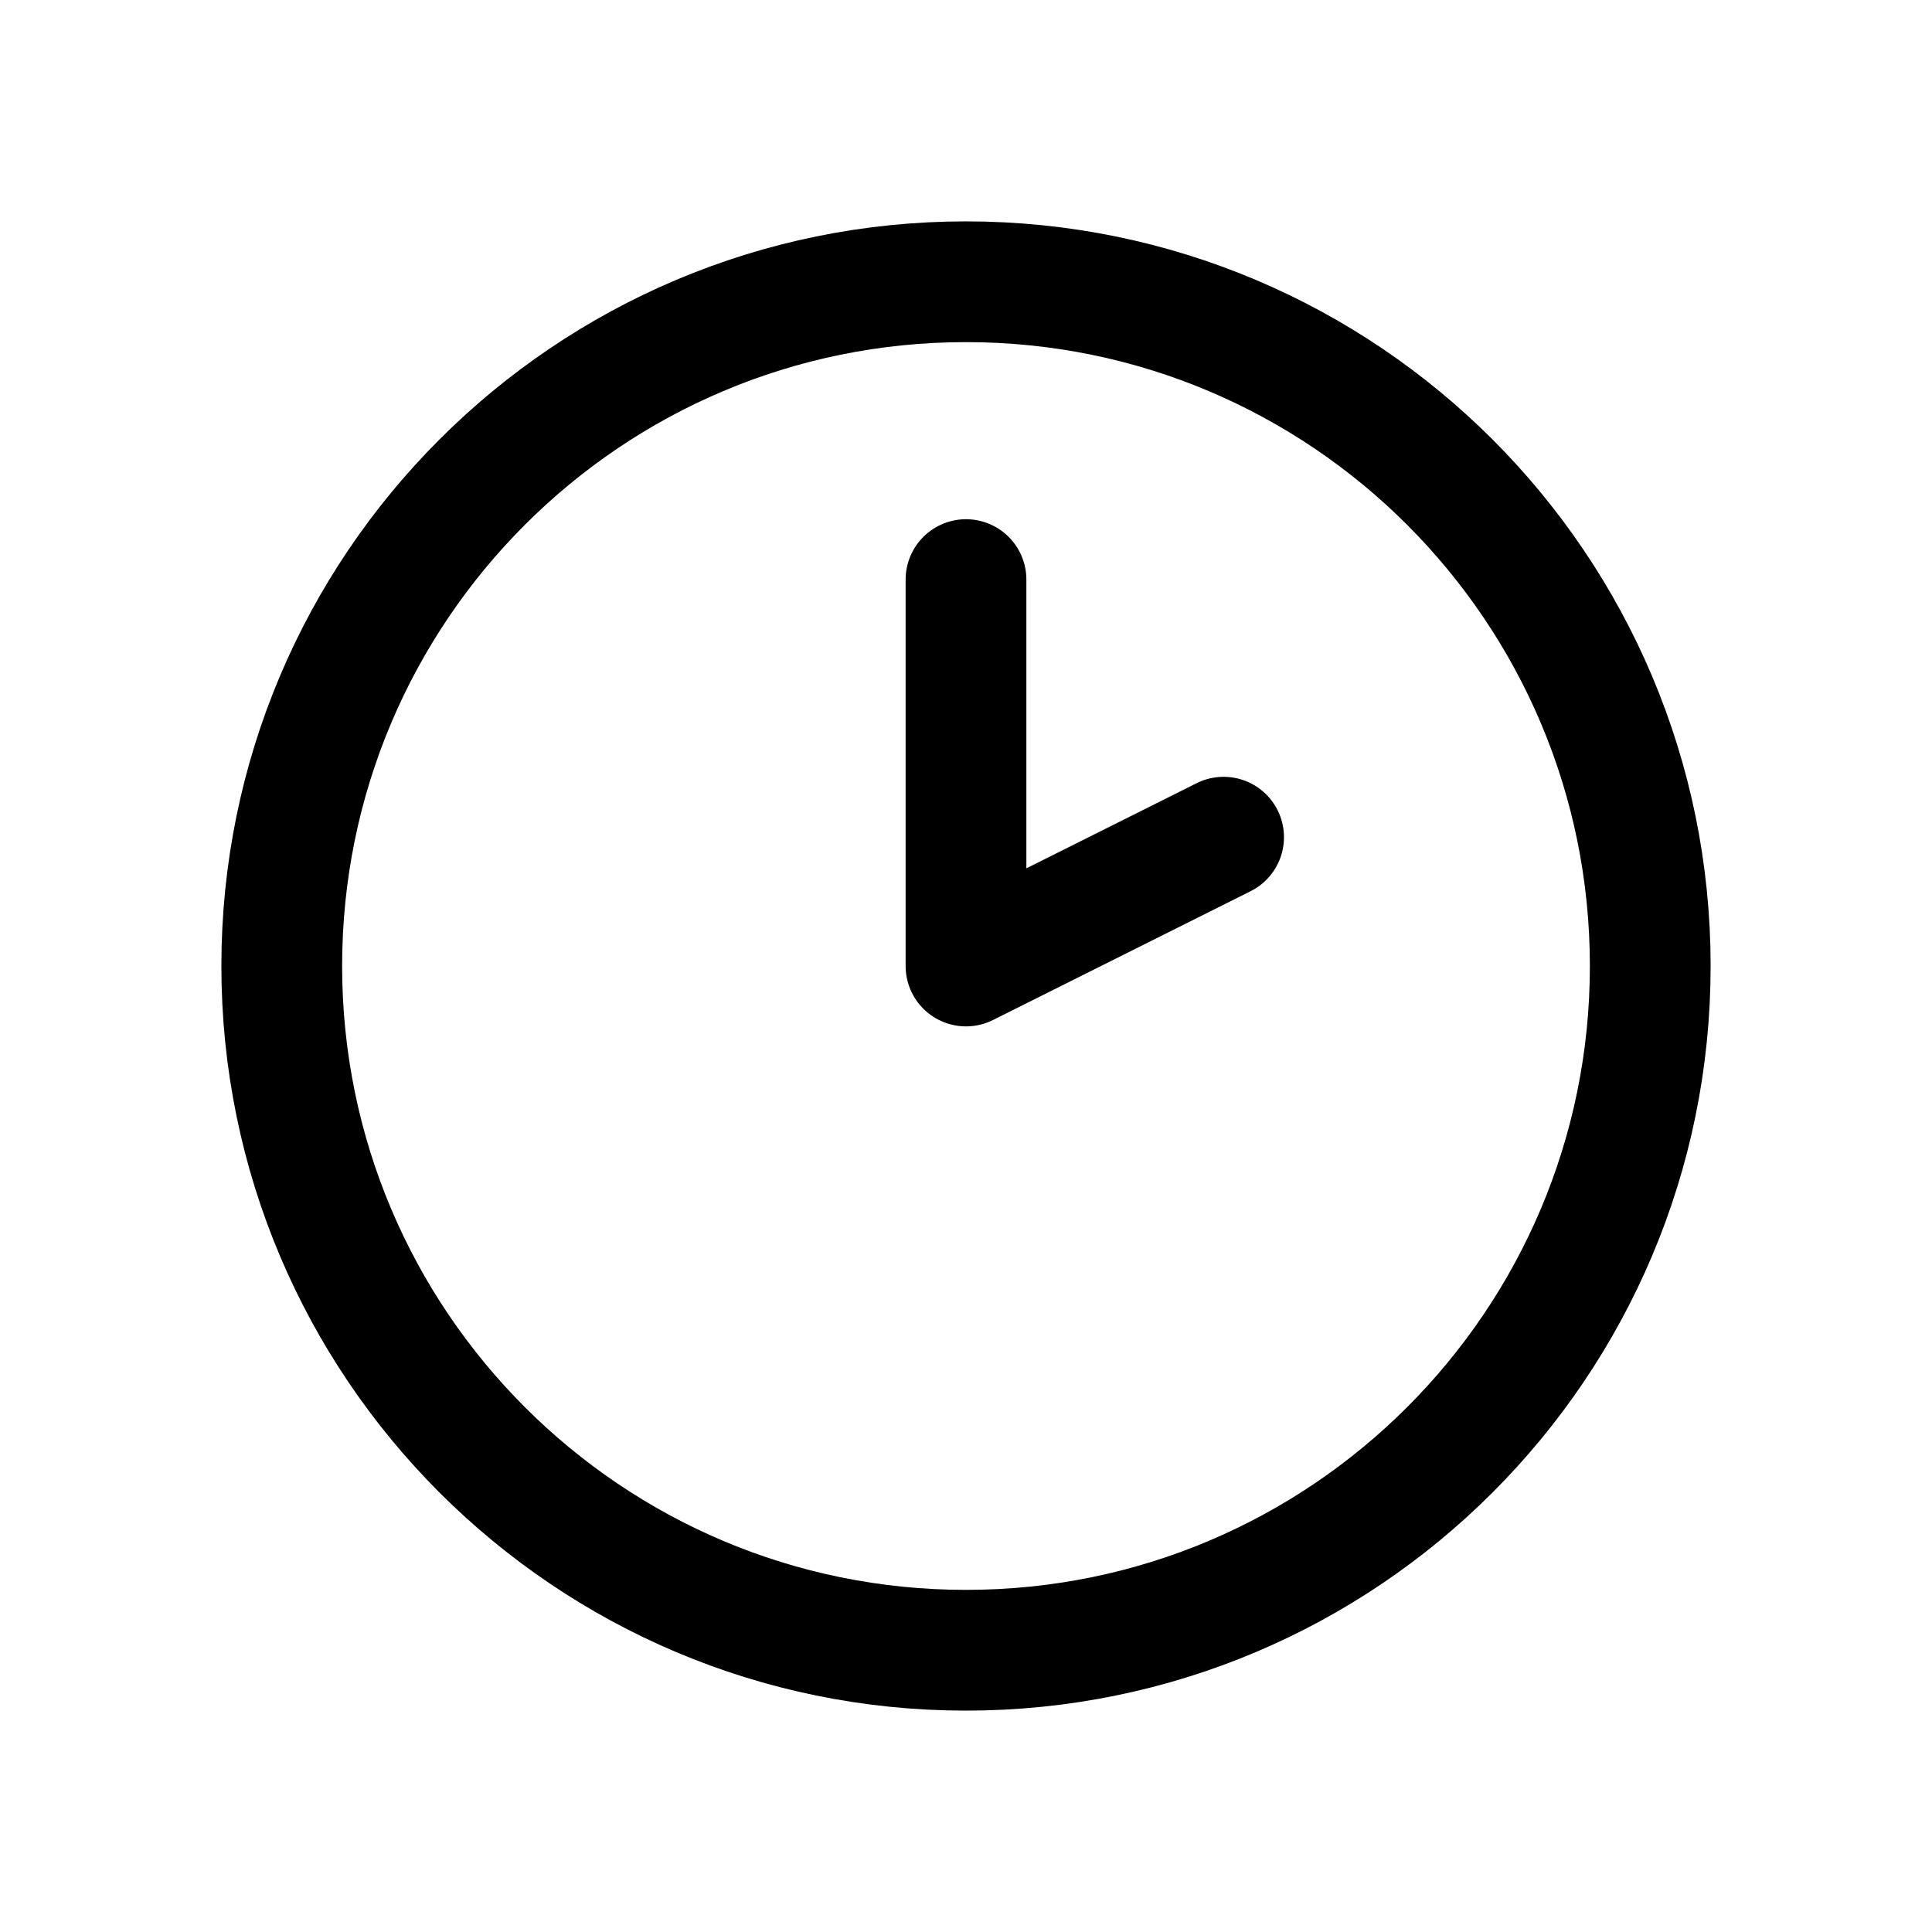
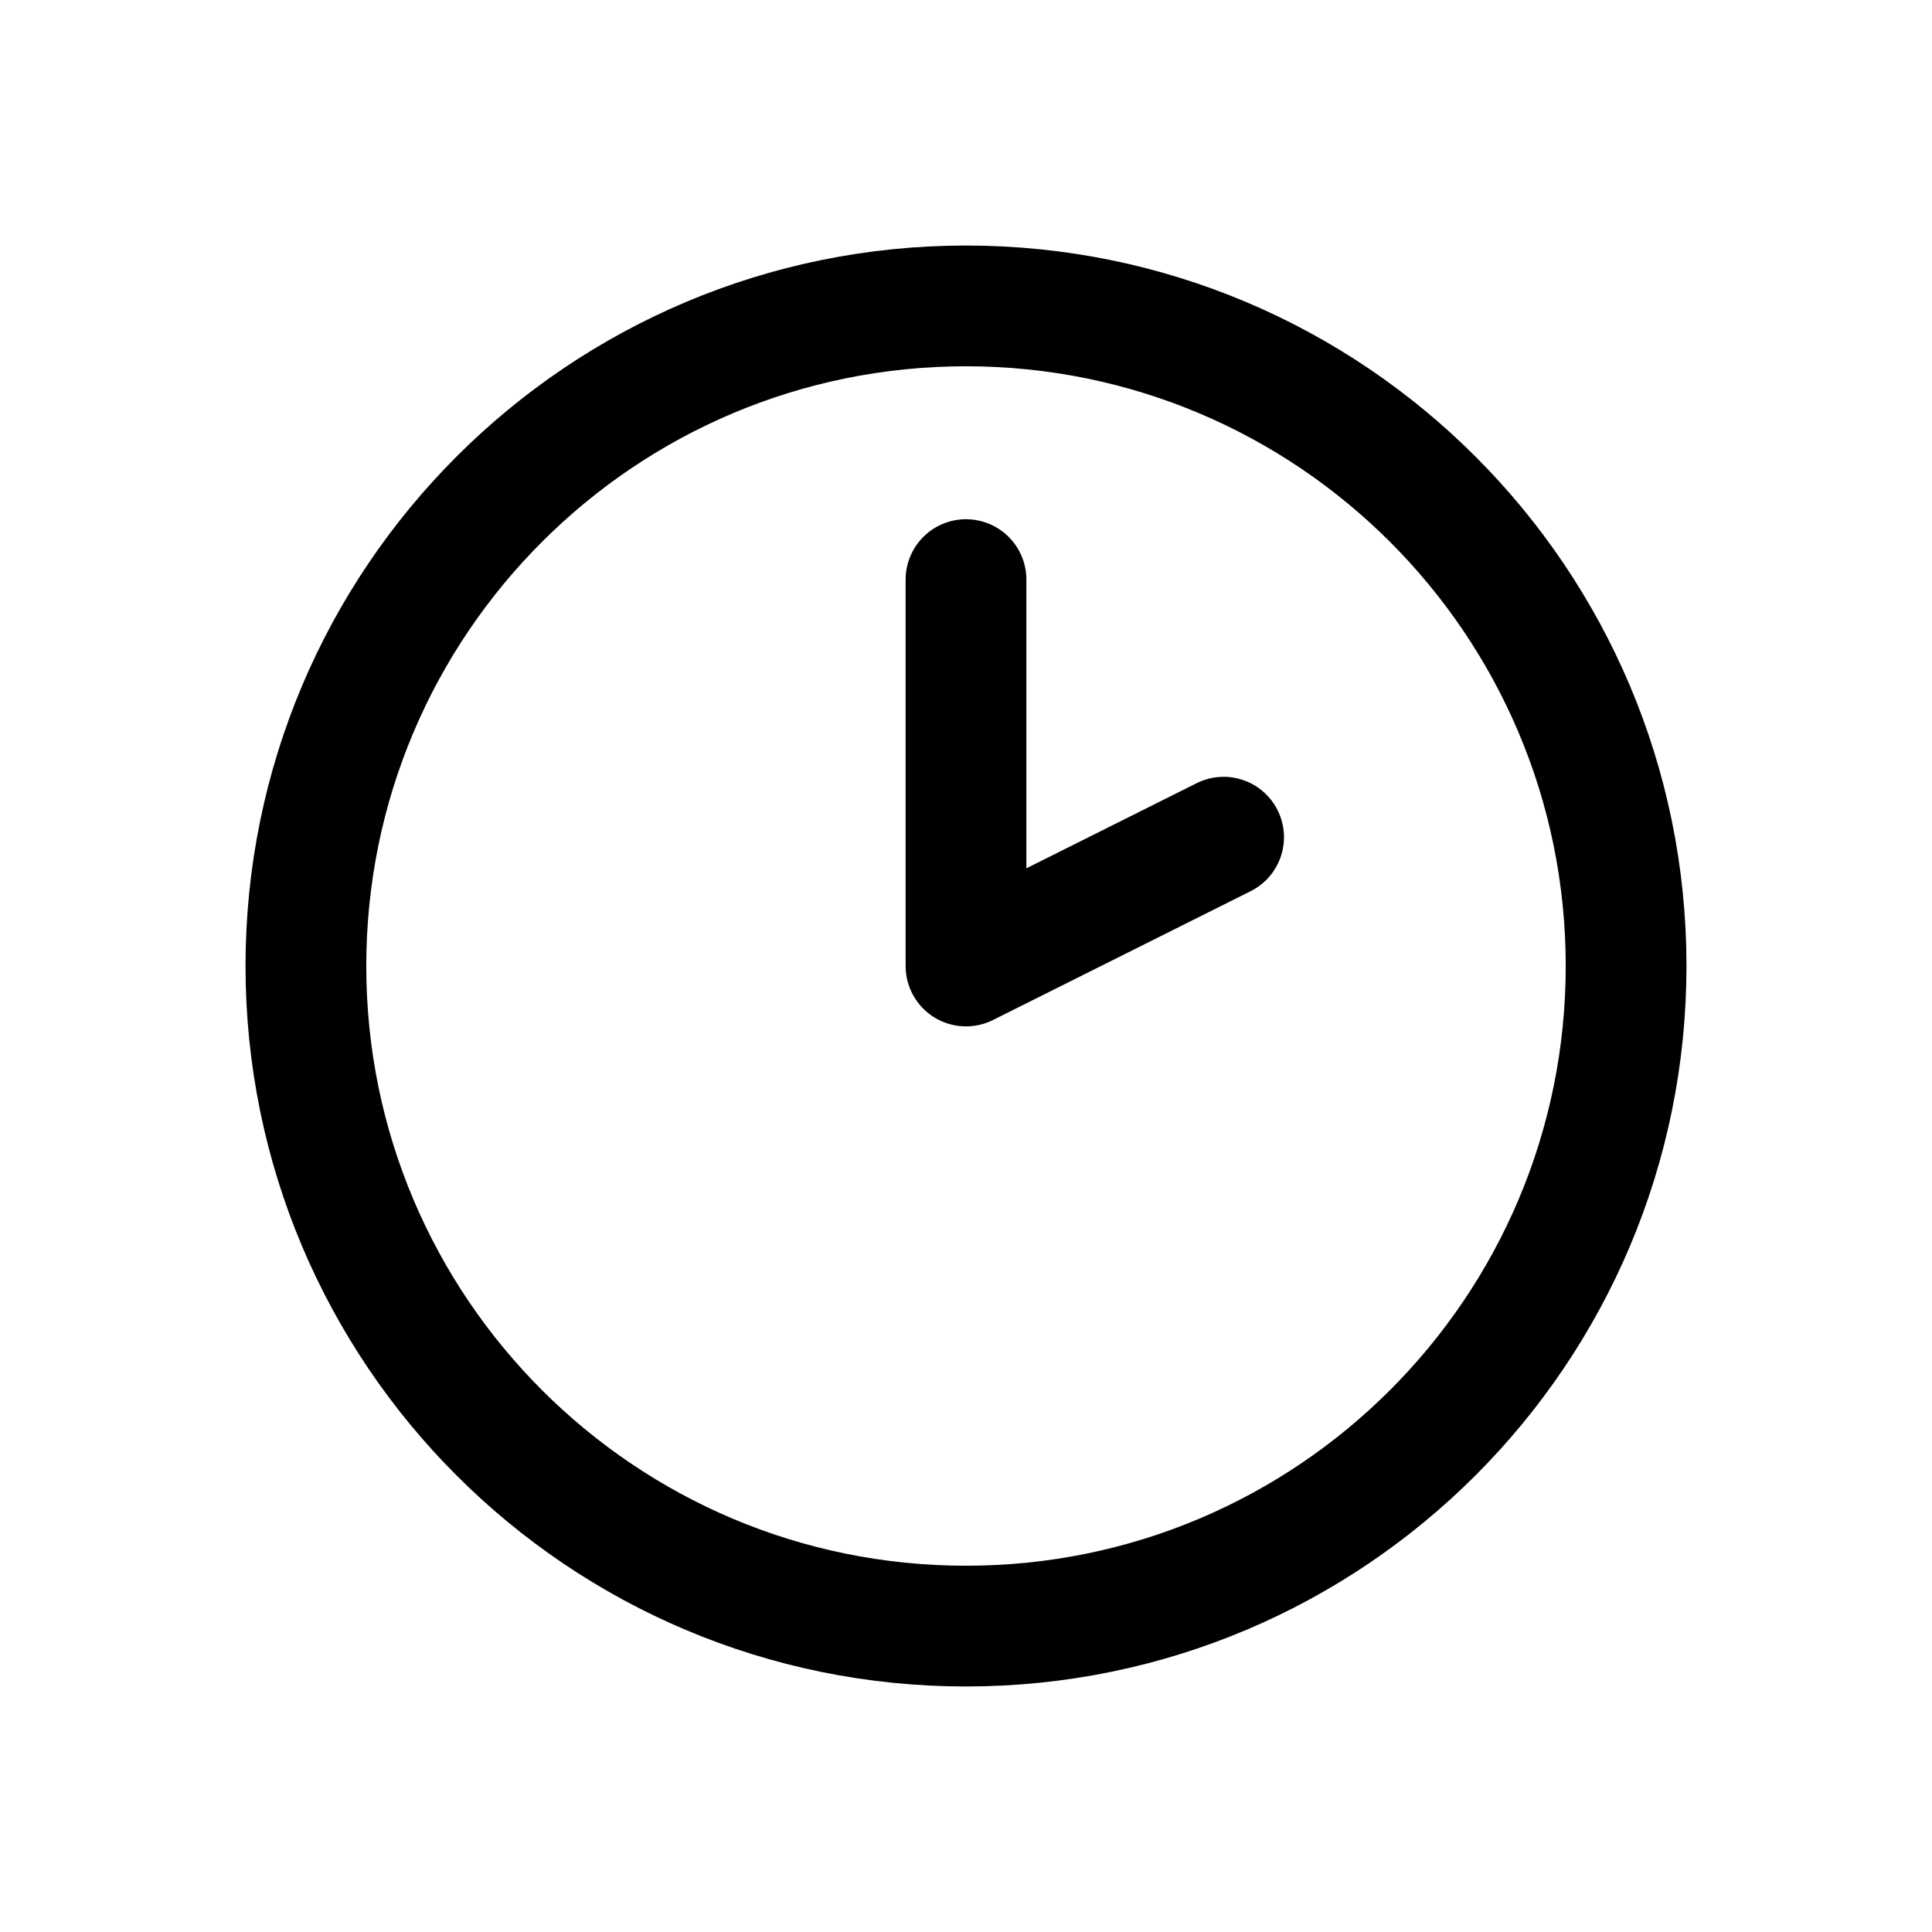
<svg xmlns="http://www.w3.org/2000/svg" viewBox="0 0 24 24" fill="none" stroke="currentColor" stroke-width="1.5" stroke-linecap="round" stroke-linejoin="round">
-   <path pathLength="1" d="M3.5 12a8.5 8.5 0 1 0 17 0 8.5 8.5 0 1 0-17 0z" />
+   <path pathLength="1" d="M3.8 12a8.2 8.2 0 1 0 16.4 0 8.2 8.2 0 1 0-16.4 0z" />
  <path pathLength="1" d="M12 7.2V12l3.2-1.6" />
</svg>
